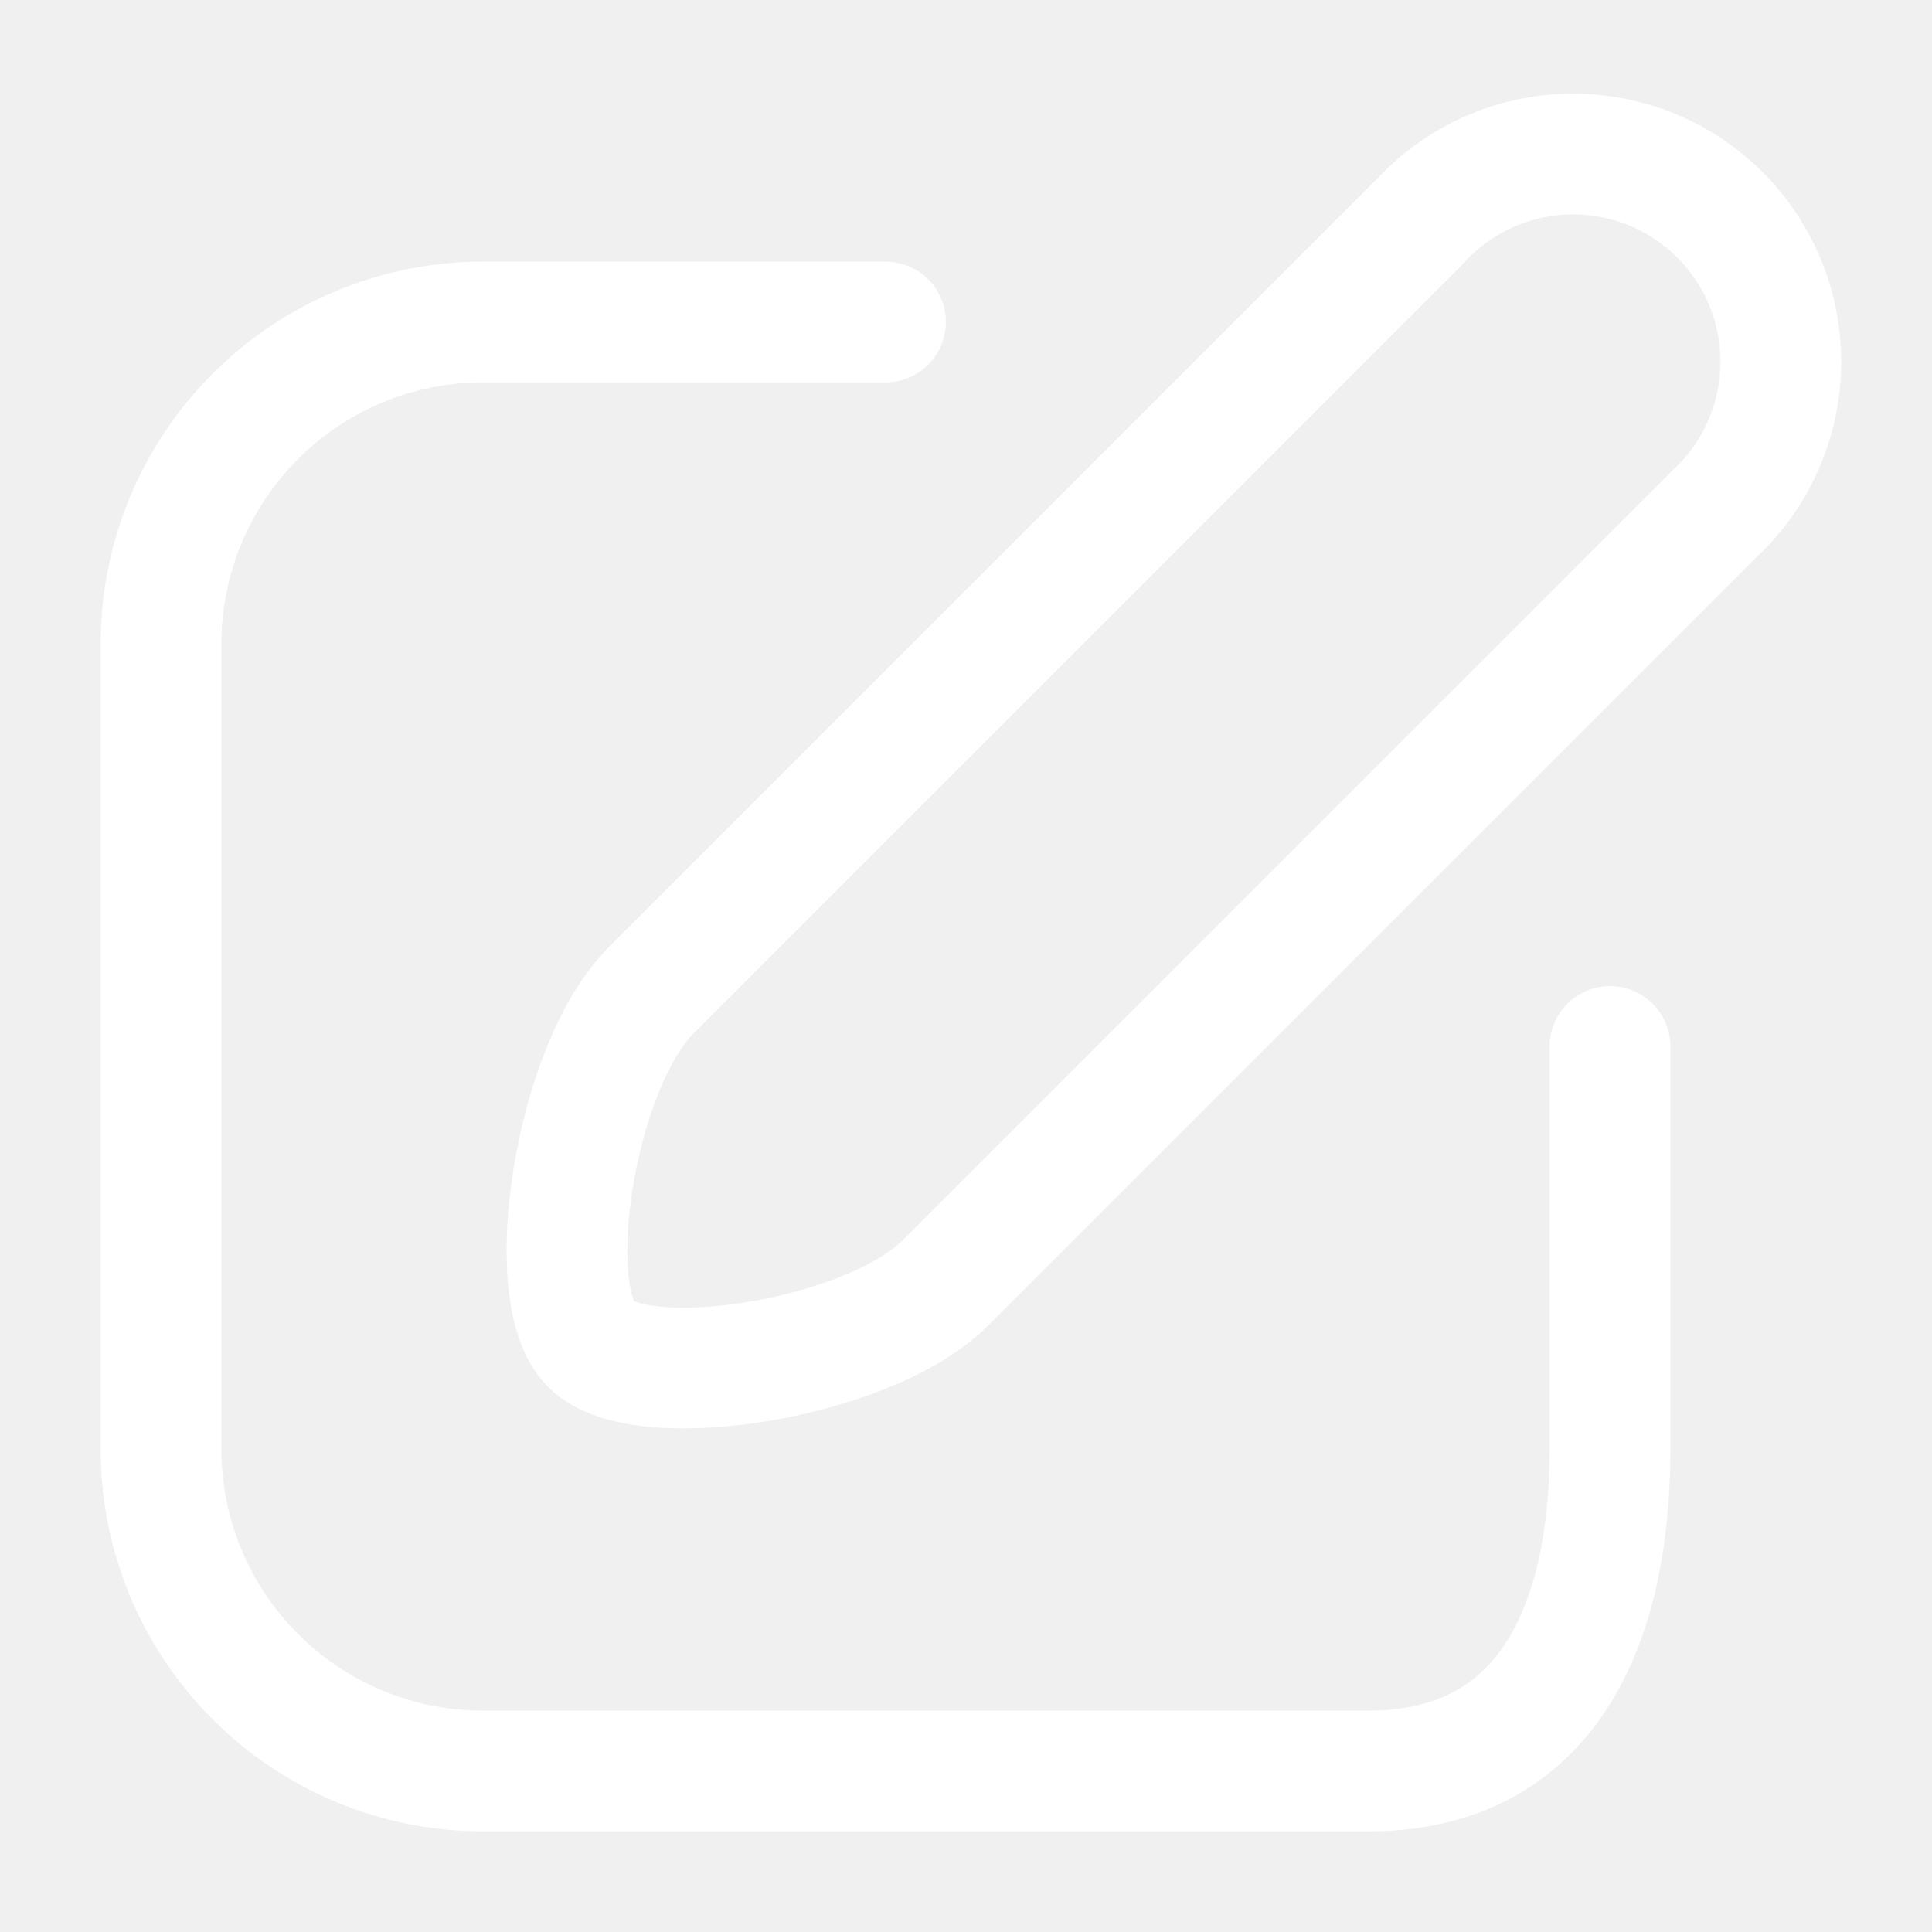
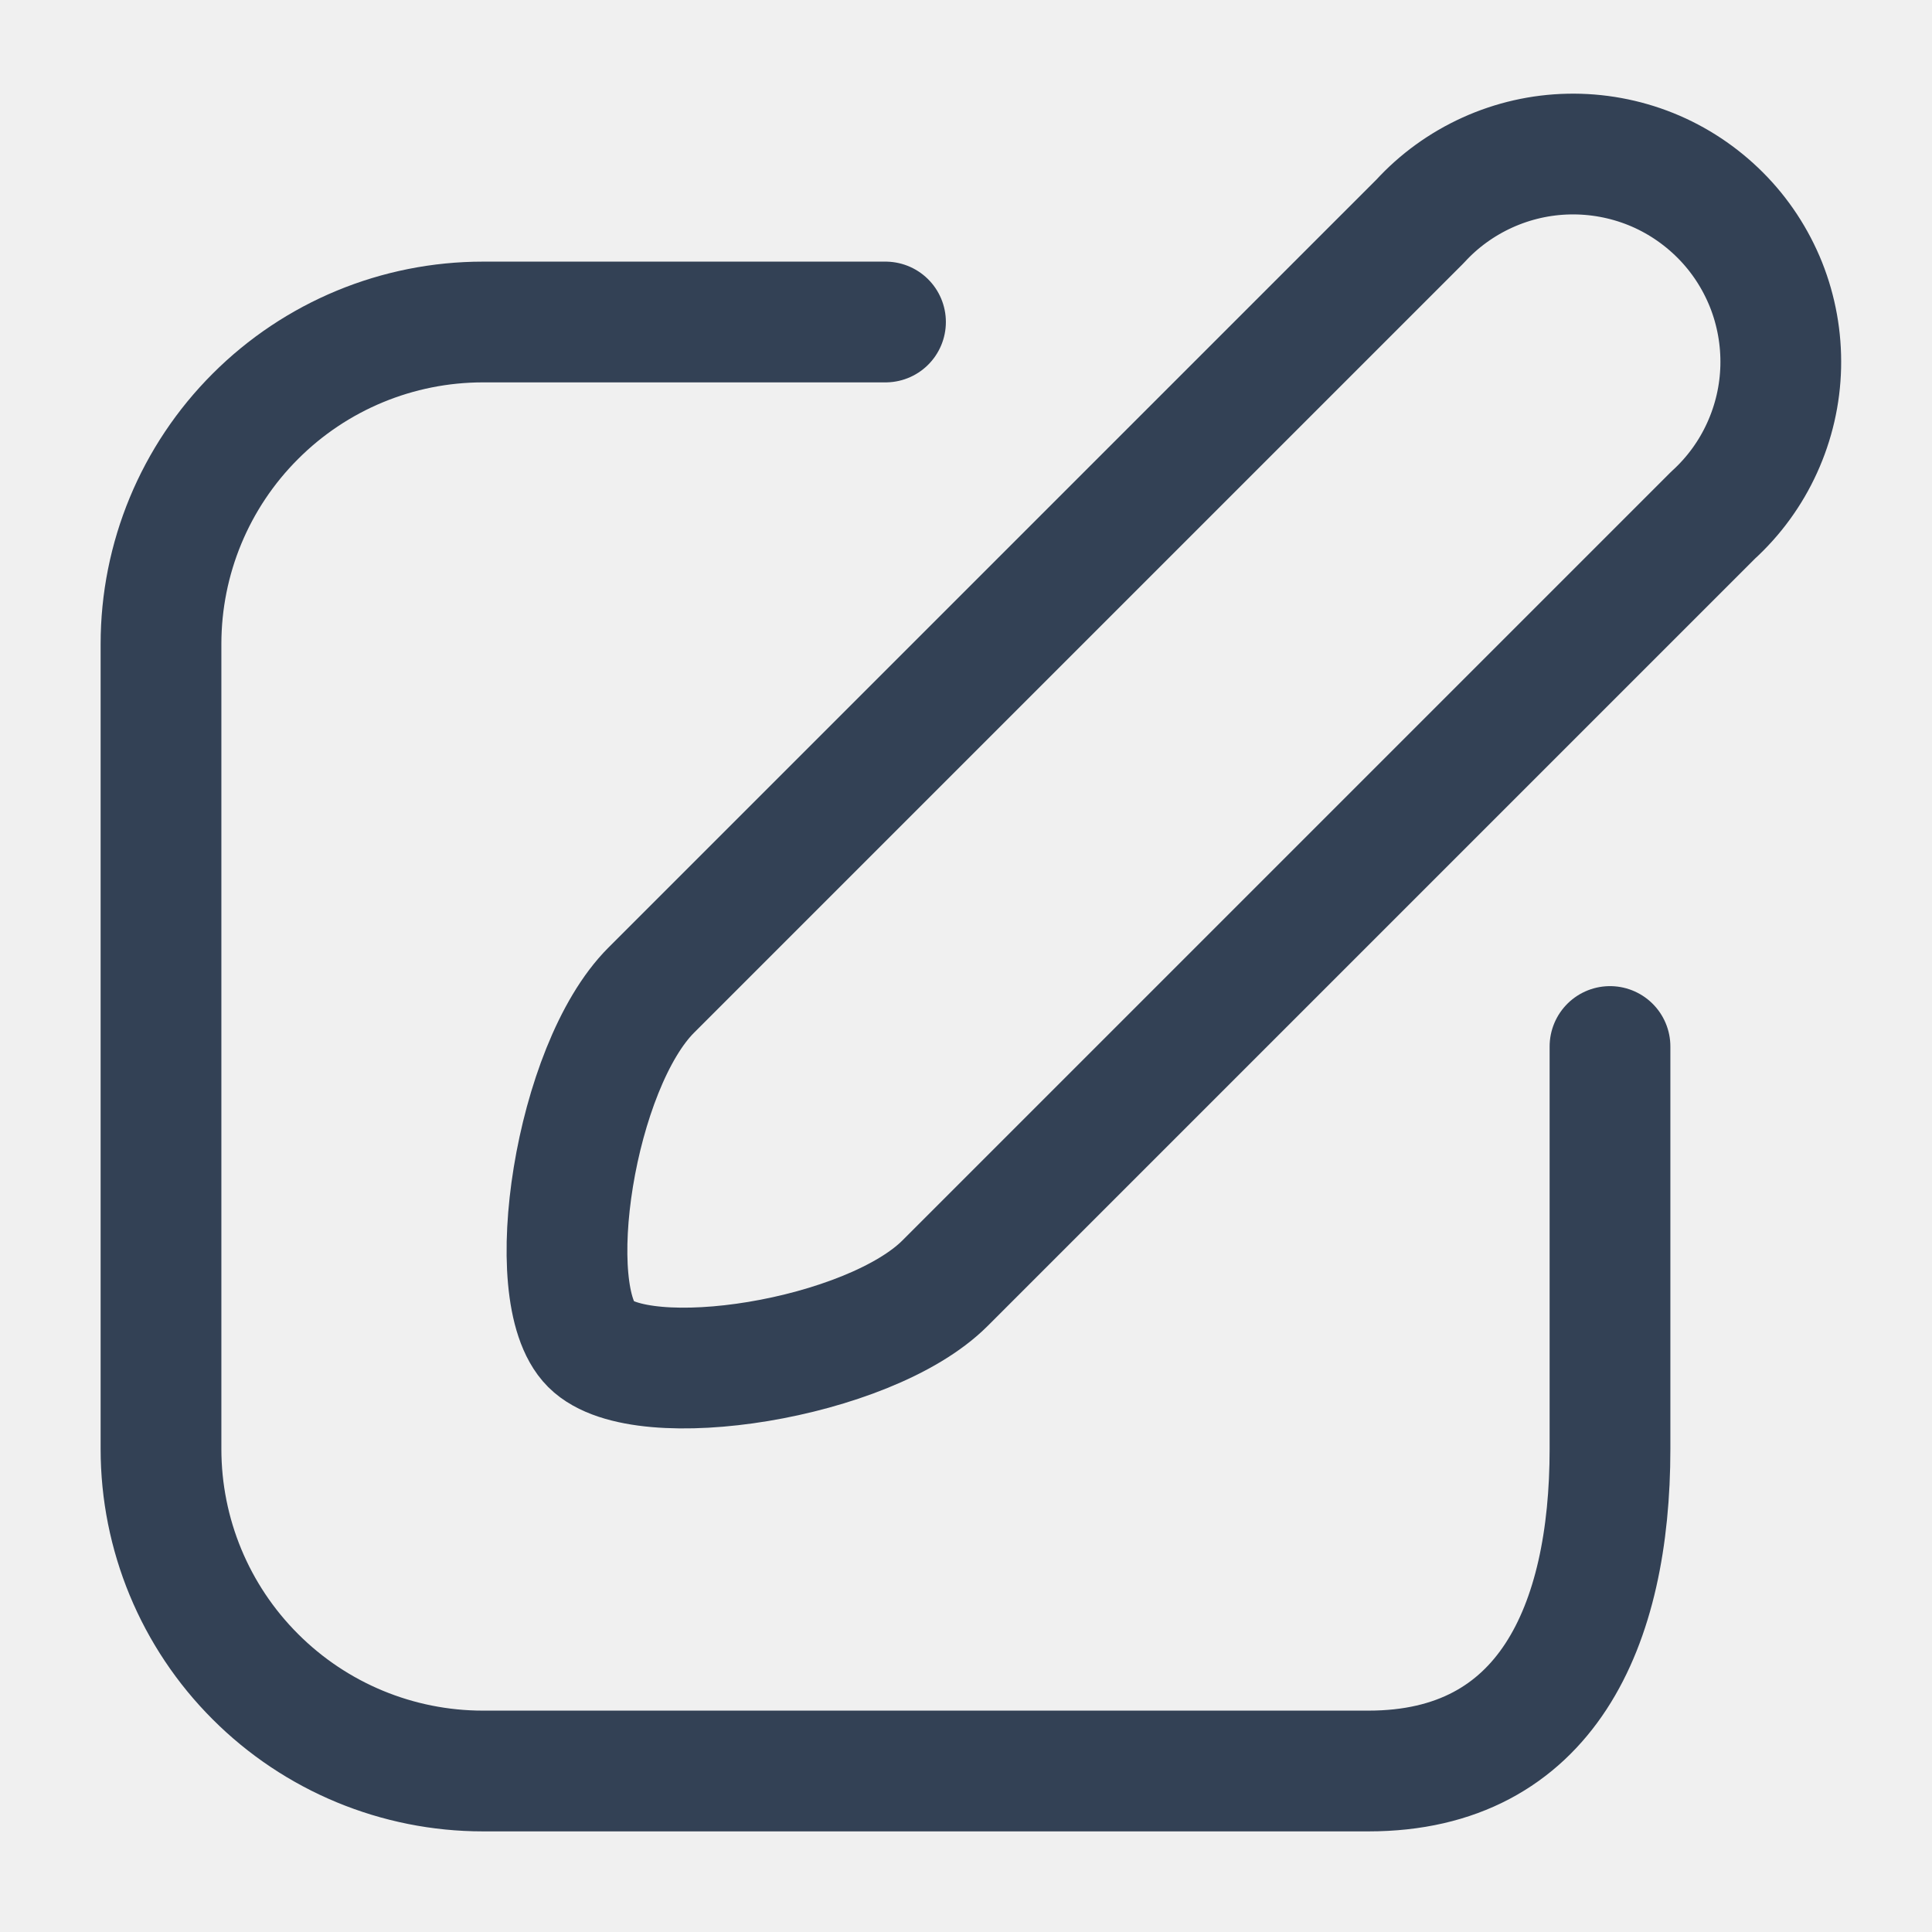
<svg xmlns="http://www.w3.org/2000/svg" width="800px" height="800px" viewBox="0 0 24 24" fill="none">
-   <path d="M21.28 6.4L11.74 15.94C10.79 16.89 7.97 17.33 7.34 16.7C6.71 16.07 7.14 13.25 8.09 12.3L17.64 2.75C17.875 2.493 18.16 2.287 18.478 2.143C18.796 1.999 19.139 1.921 19.488 1.914C19.836 1.907 20.182 1.97 20.506 2.1C20.829 2.23 21.122 2.425 21.369 2.672C21.615 2.918 21.808 3.212 21.938 3.536C22.067 3.86 22.129 4.206 22.121 4.555C22.113 4.903 22.034 5.246 21.889 5.564C21.745 5.881 21.538 6.165 21.28 6.4V6.4Z" stroke="#ffffff" stroke-width="1.5" stroke-linecap="round" stroke-linejoin="round" />
-   <path d="M11 4H6C4.939 4 3.922 4.421 3.172 5.172C2.421 5.922 2 6.939 2 8V18C2 19.061 2.421 20.078 3.172 20.828C3.922 21.579 4.939 22 6 22H17C19.21 22 20 20.2 20 18V13" stroke="#ffffff" stroke-width="1.5" stroke-linecap="round" stroke-linejoin="round" />
+   <path d="M21.28 6.4L11.74 15.94C10.79 16.89 7.97 17.33 7.34 16.7C6.71 16.07 7.14 13.25 8.09 12.3L17.64 2.75C17.875 2.493 18.16 2.287 18.478 2.143C18.796 1.999 19.139 1.921 19.488 1.914C19.836 1.907 20.182 1.97 20.506 2.1C20.829 2.23 21.122 2.425 21.369 2.672C21.615 2.918 21.808 3.212 21.938 3.536C22.067 3.86 22.129 4.206 22.121 4.555C22.113 4.903 22.034 5.246 21.889 5.564C21.745 5.881 21.538 6.165 21.28 6.4V6.4Z" stroke="#334155" stroke-width="1.5" stroke-linecap="round" stroke-linejoin="round" />
+   <path d="M11 4H6C4.939 4 3.922 4.421 3.172 5.172C2.421 5.922 2 6.939 2 8V18C2 19.061 2.421 20.078 3.172 20.828C3.922 21.579 4.939 22 6 22H17C19.21 22 20 20.2 20 18V13" stroke="#334155" stroke-width="1.5" stroke-linecap="round" stroke-linejoin="round" />
</svg>
